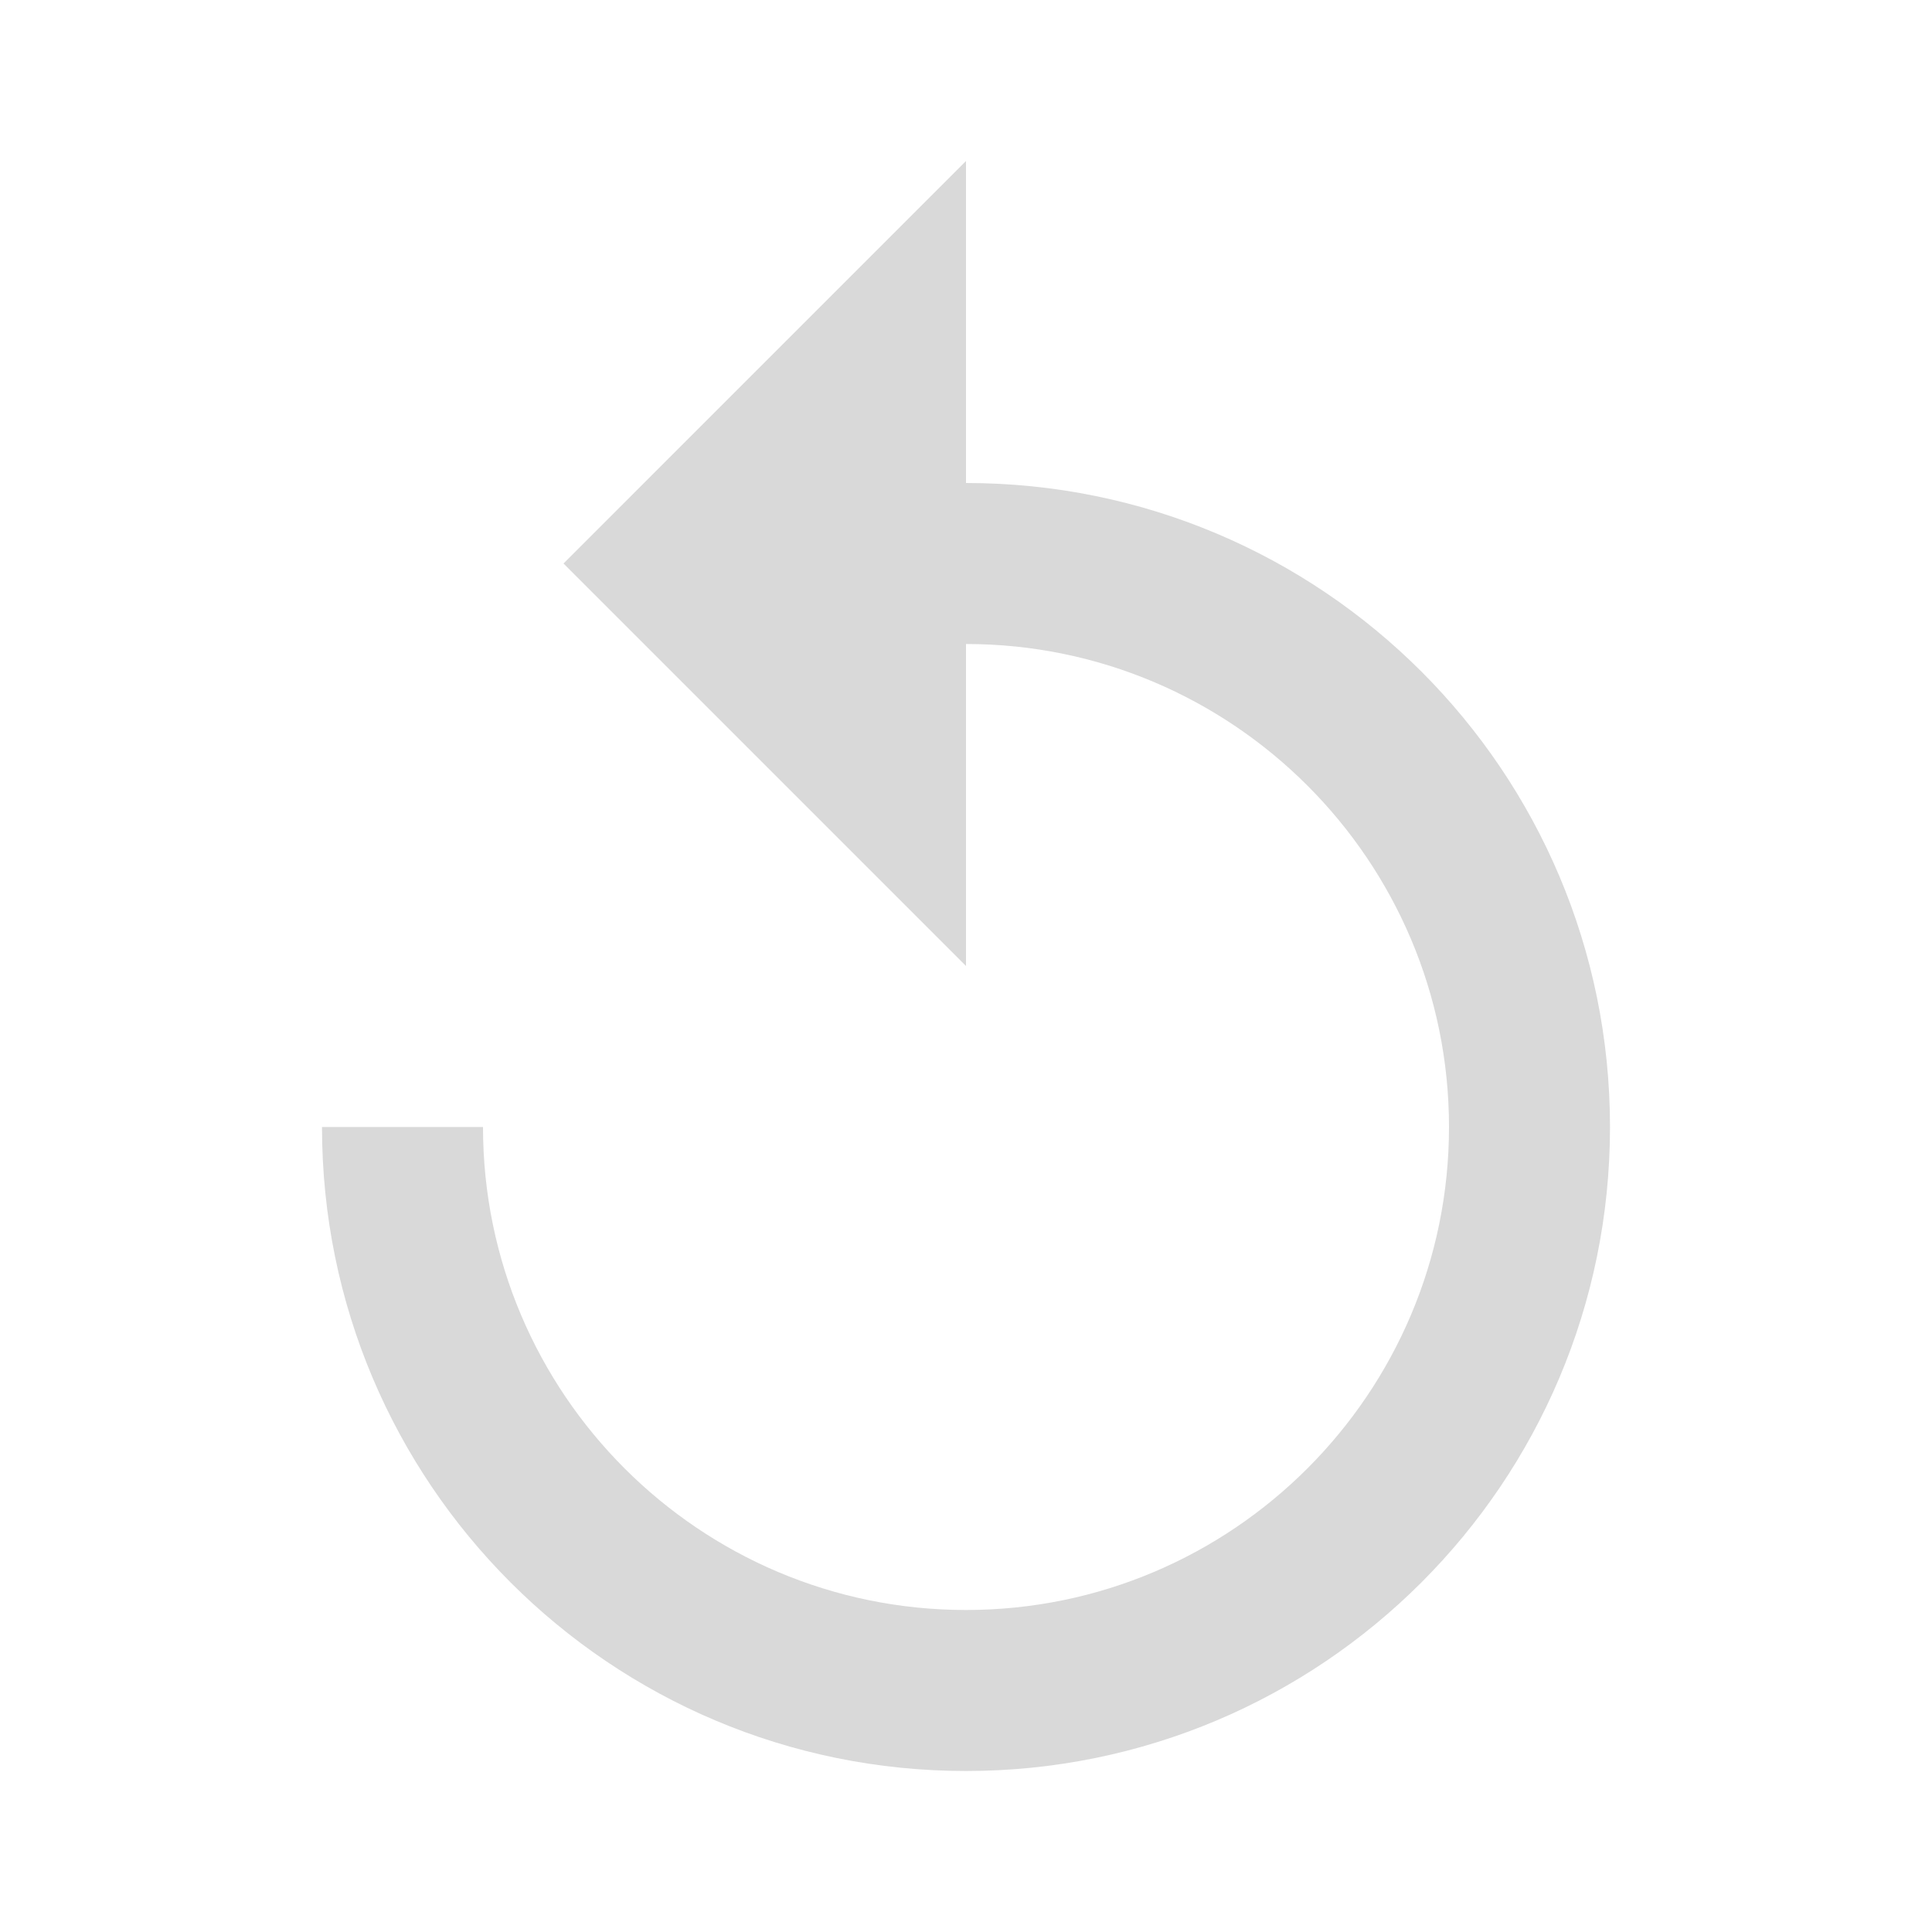
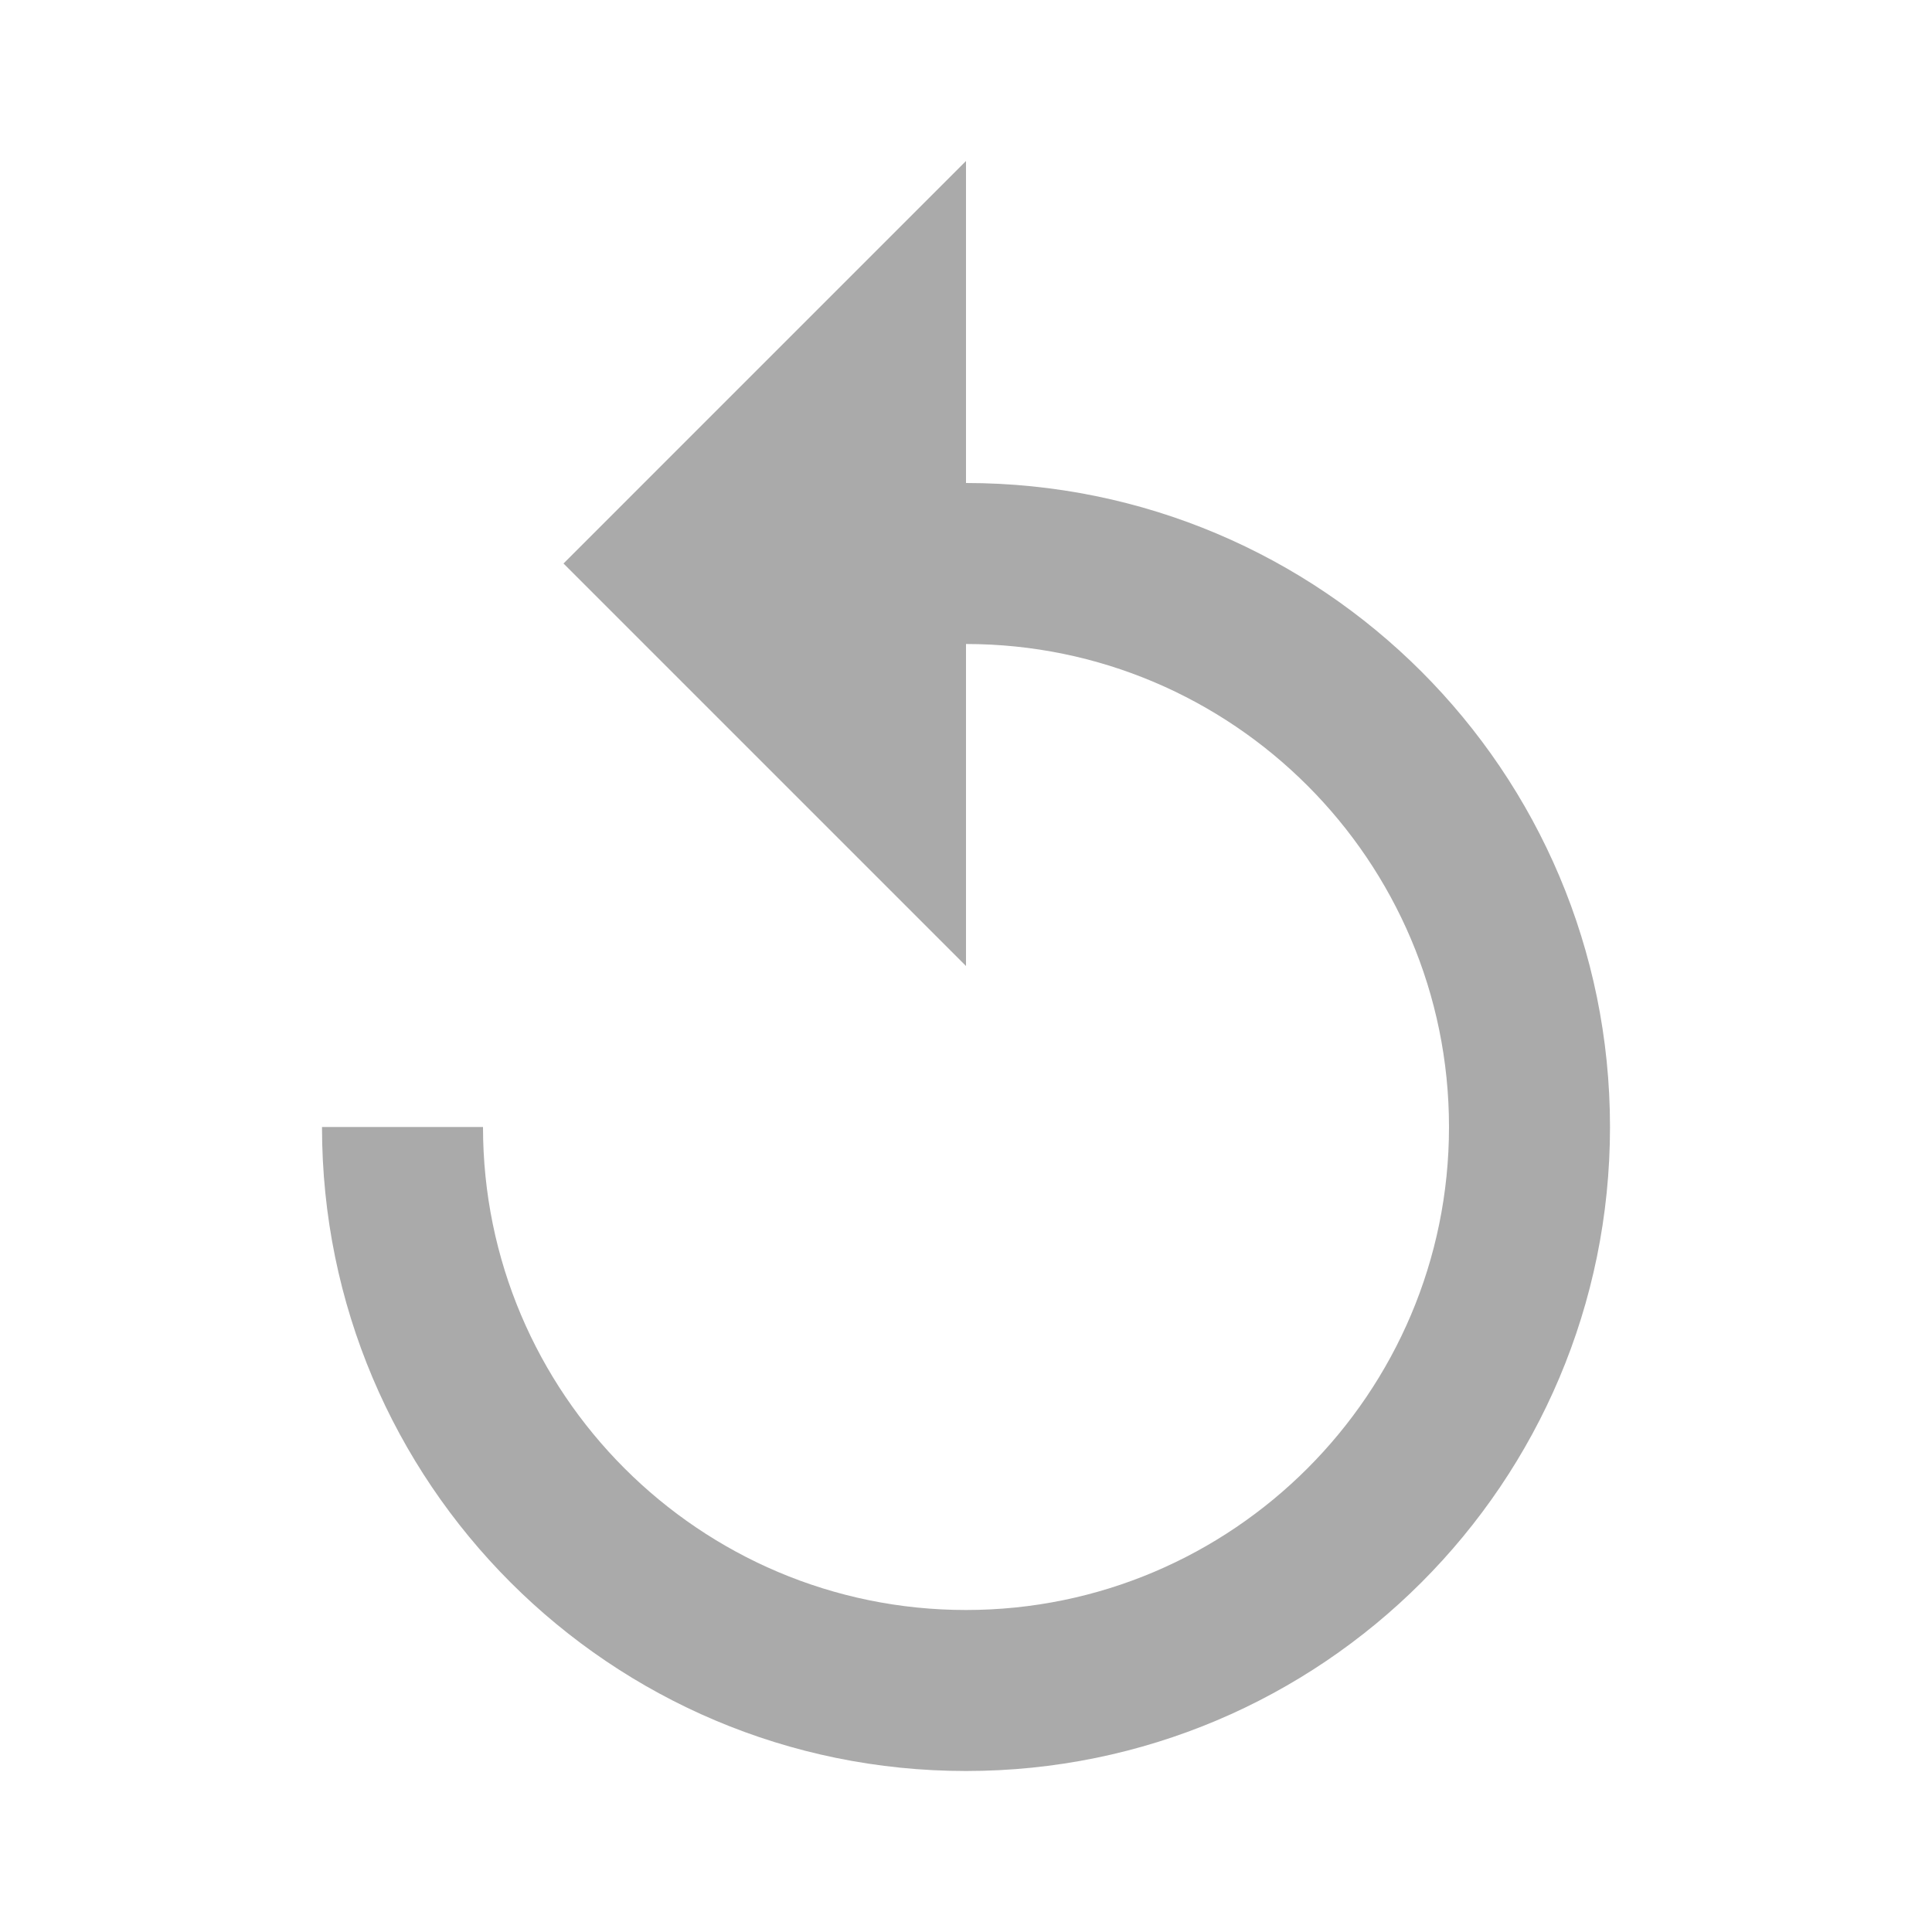
<svg xmlns="http://www.w3.org/2000/svg" width="24" height="24" viewBox="0 0 24 24" fill="none">
-   <path d="M12 6V2L7 7L12 12V8C15.31 8 18 10.69 18 14C18 17.31 15.31 20 12 20C8.69 20 6 17.31 6 14H4C4 18.42 7.58 22 12 22C16.42 22 20 18.42 20 14C20 9.58 16.42 6 12 6Z" fill="#d9d9d9" />
+   <path d="M12 6V2L7 7L12 12V8C15.31 8 18 10.69 18 14C18 17.31 15.31 20 12 20C8.69 20 6 17.31 6 14H4C4 18.42 7.58 22 12 22C16.42 22 20 18.42 20 14C20 9.58 16.42 6 12 6Z" fill="#aaa" />
</svg>
